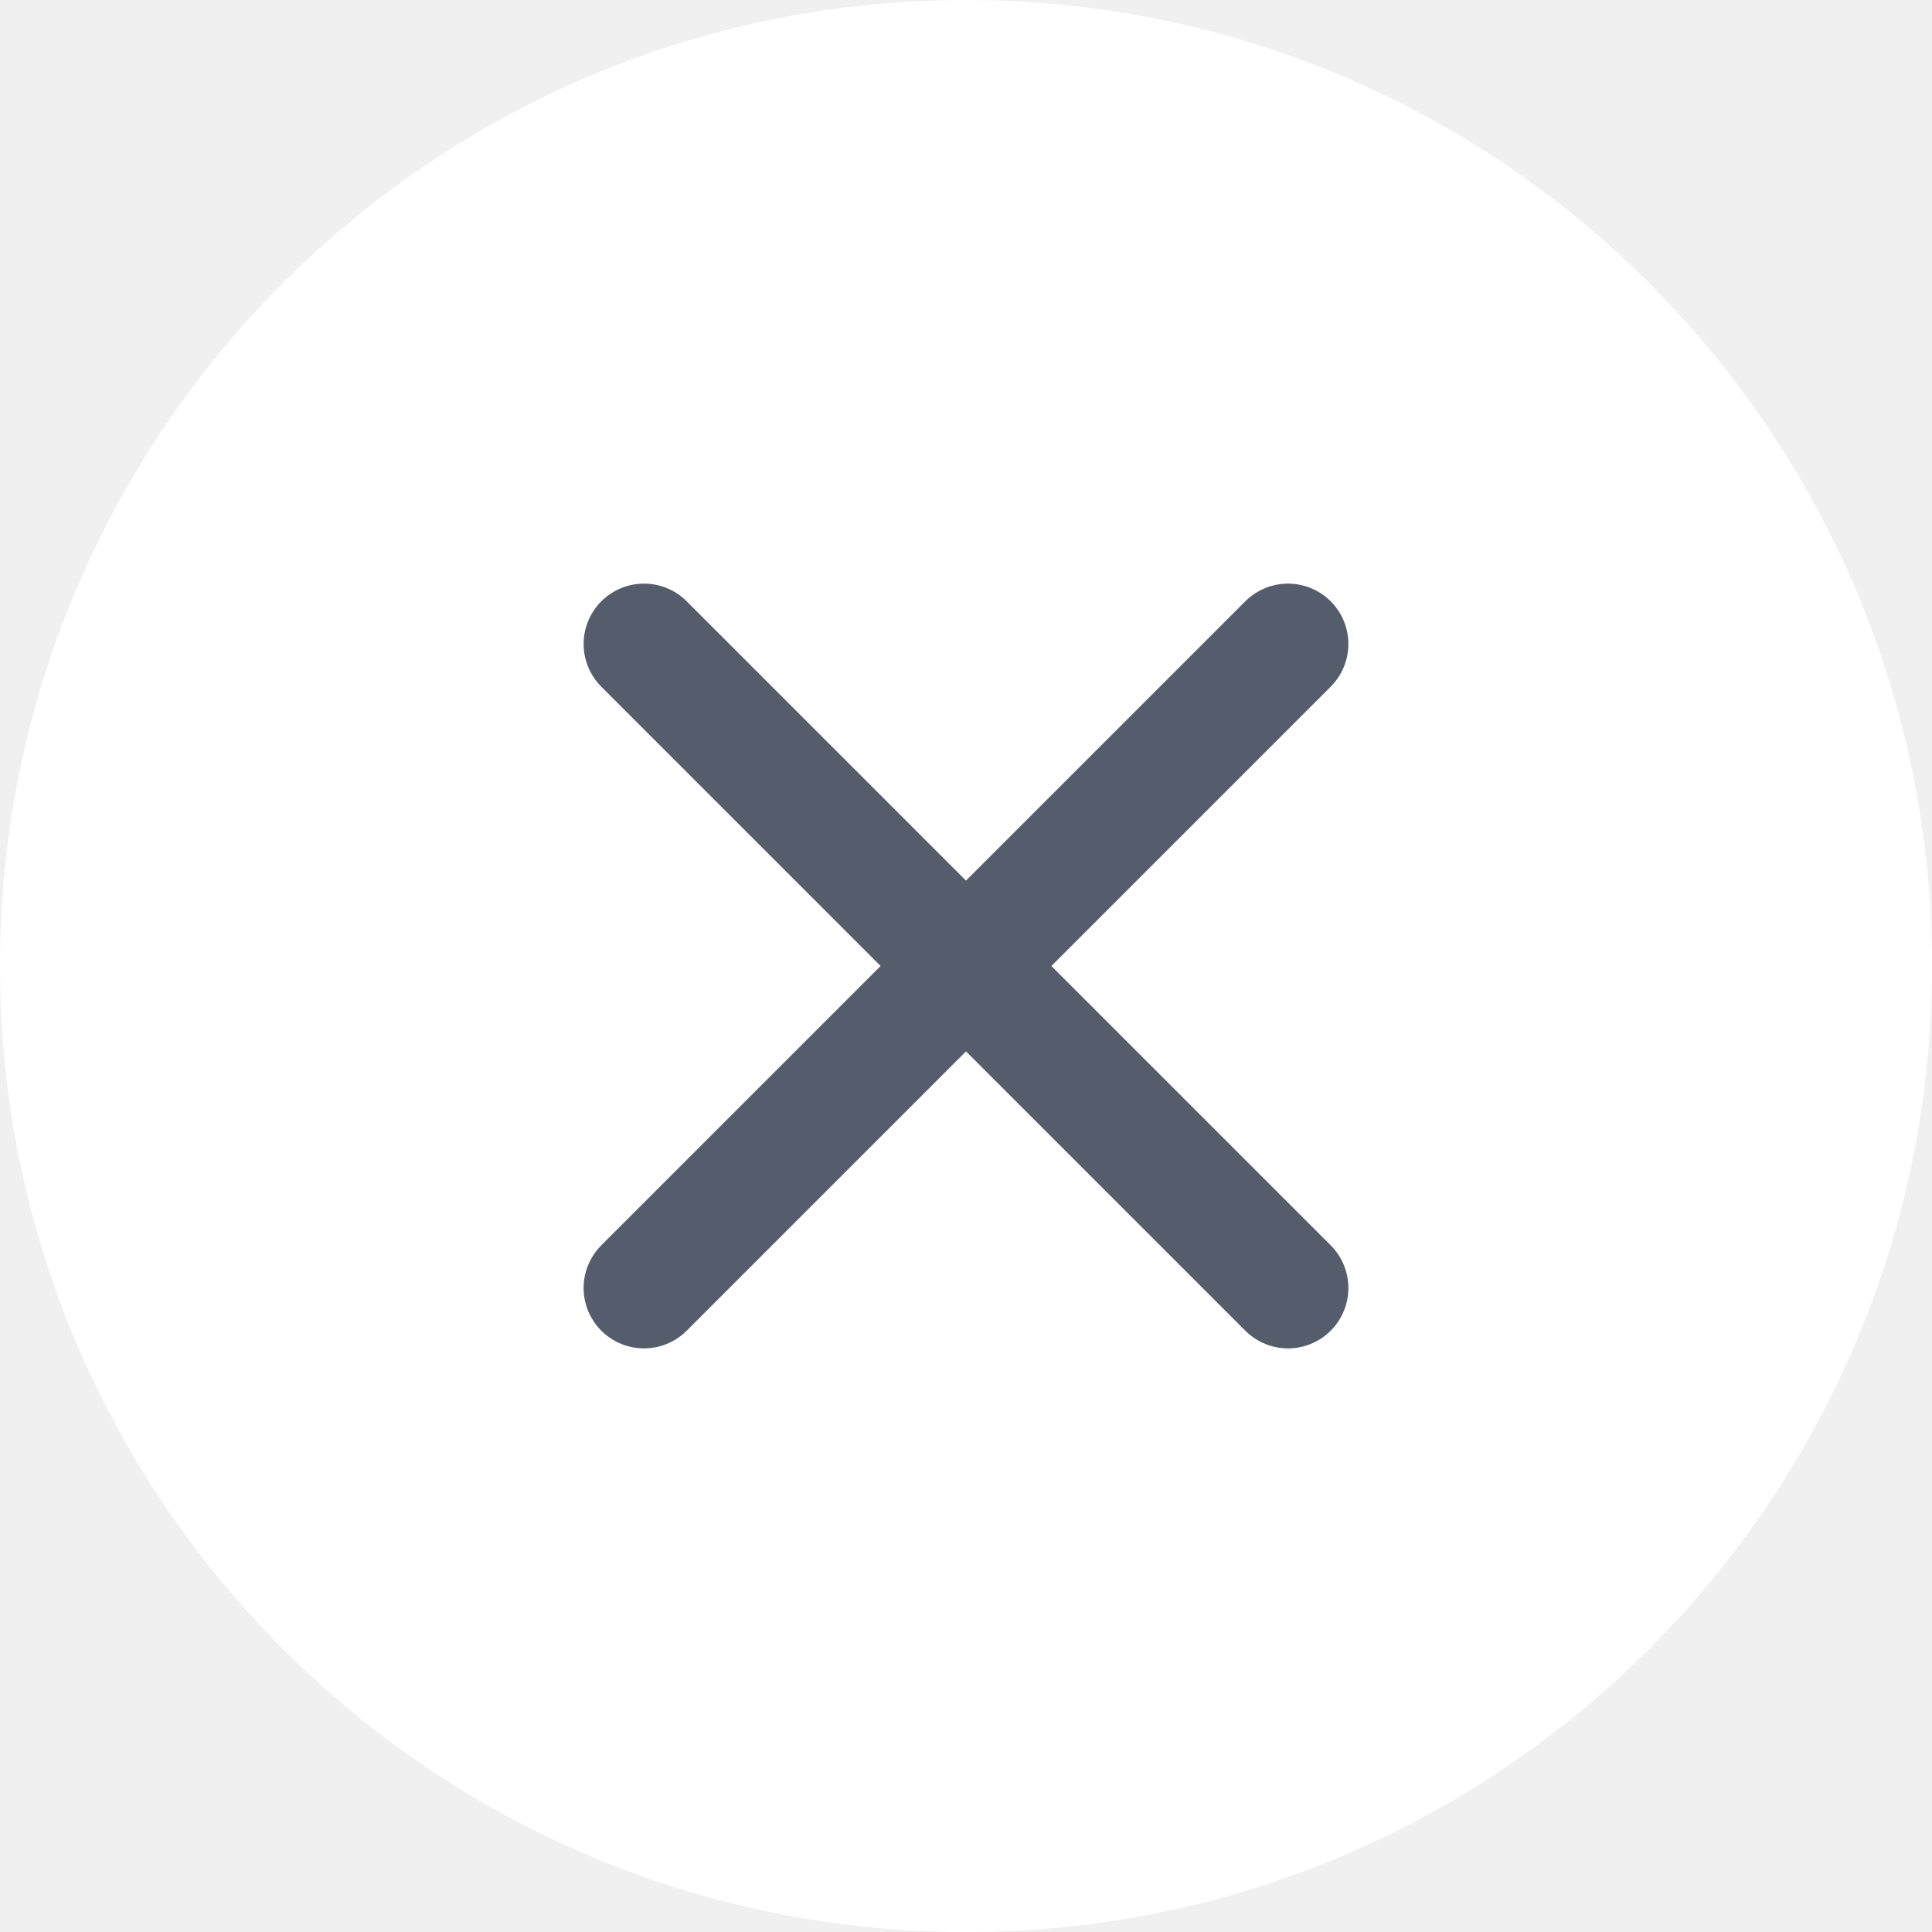
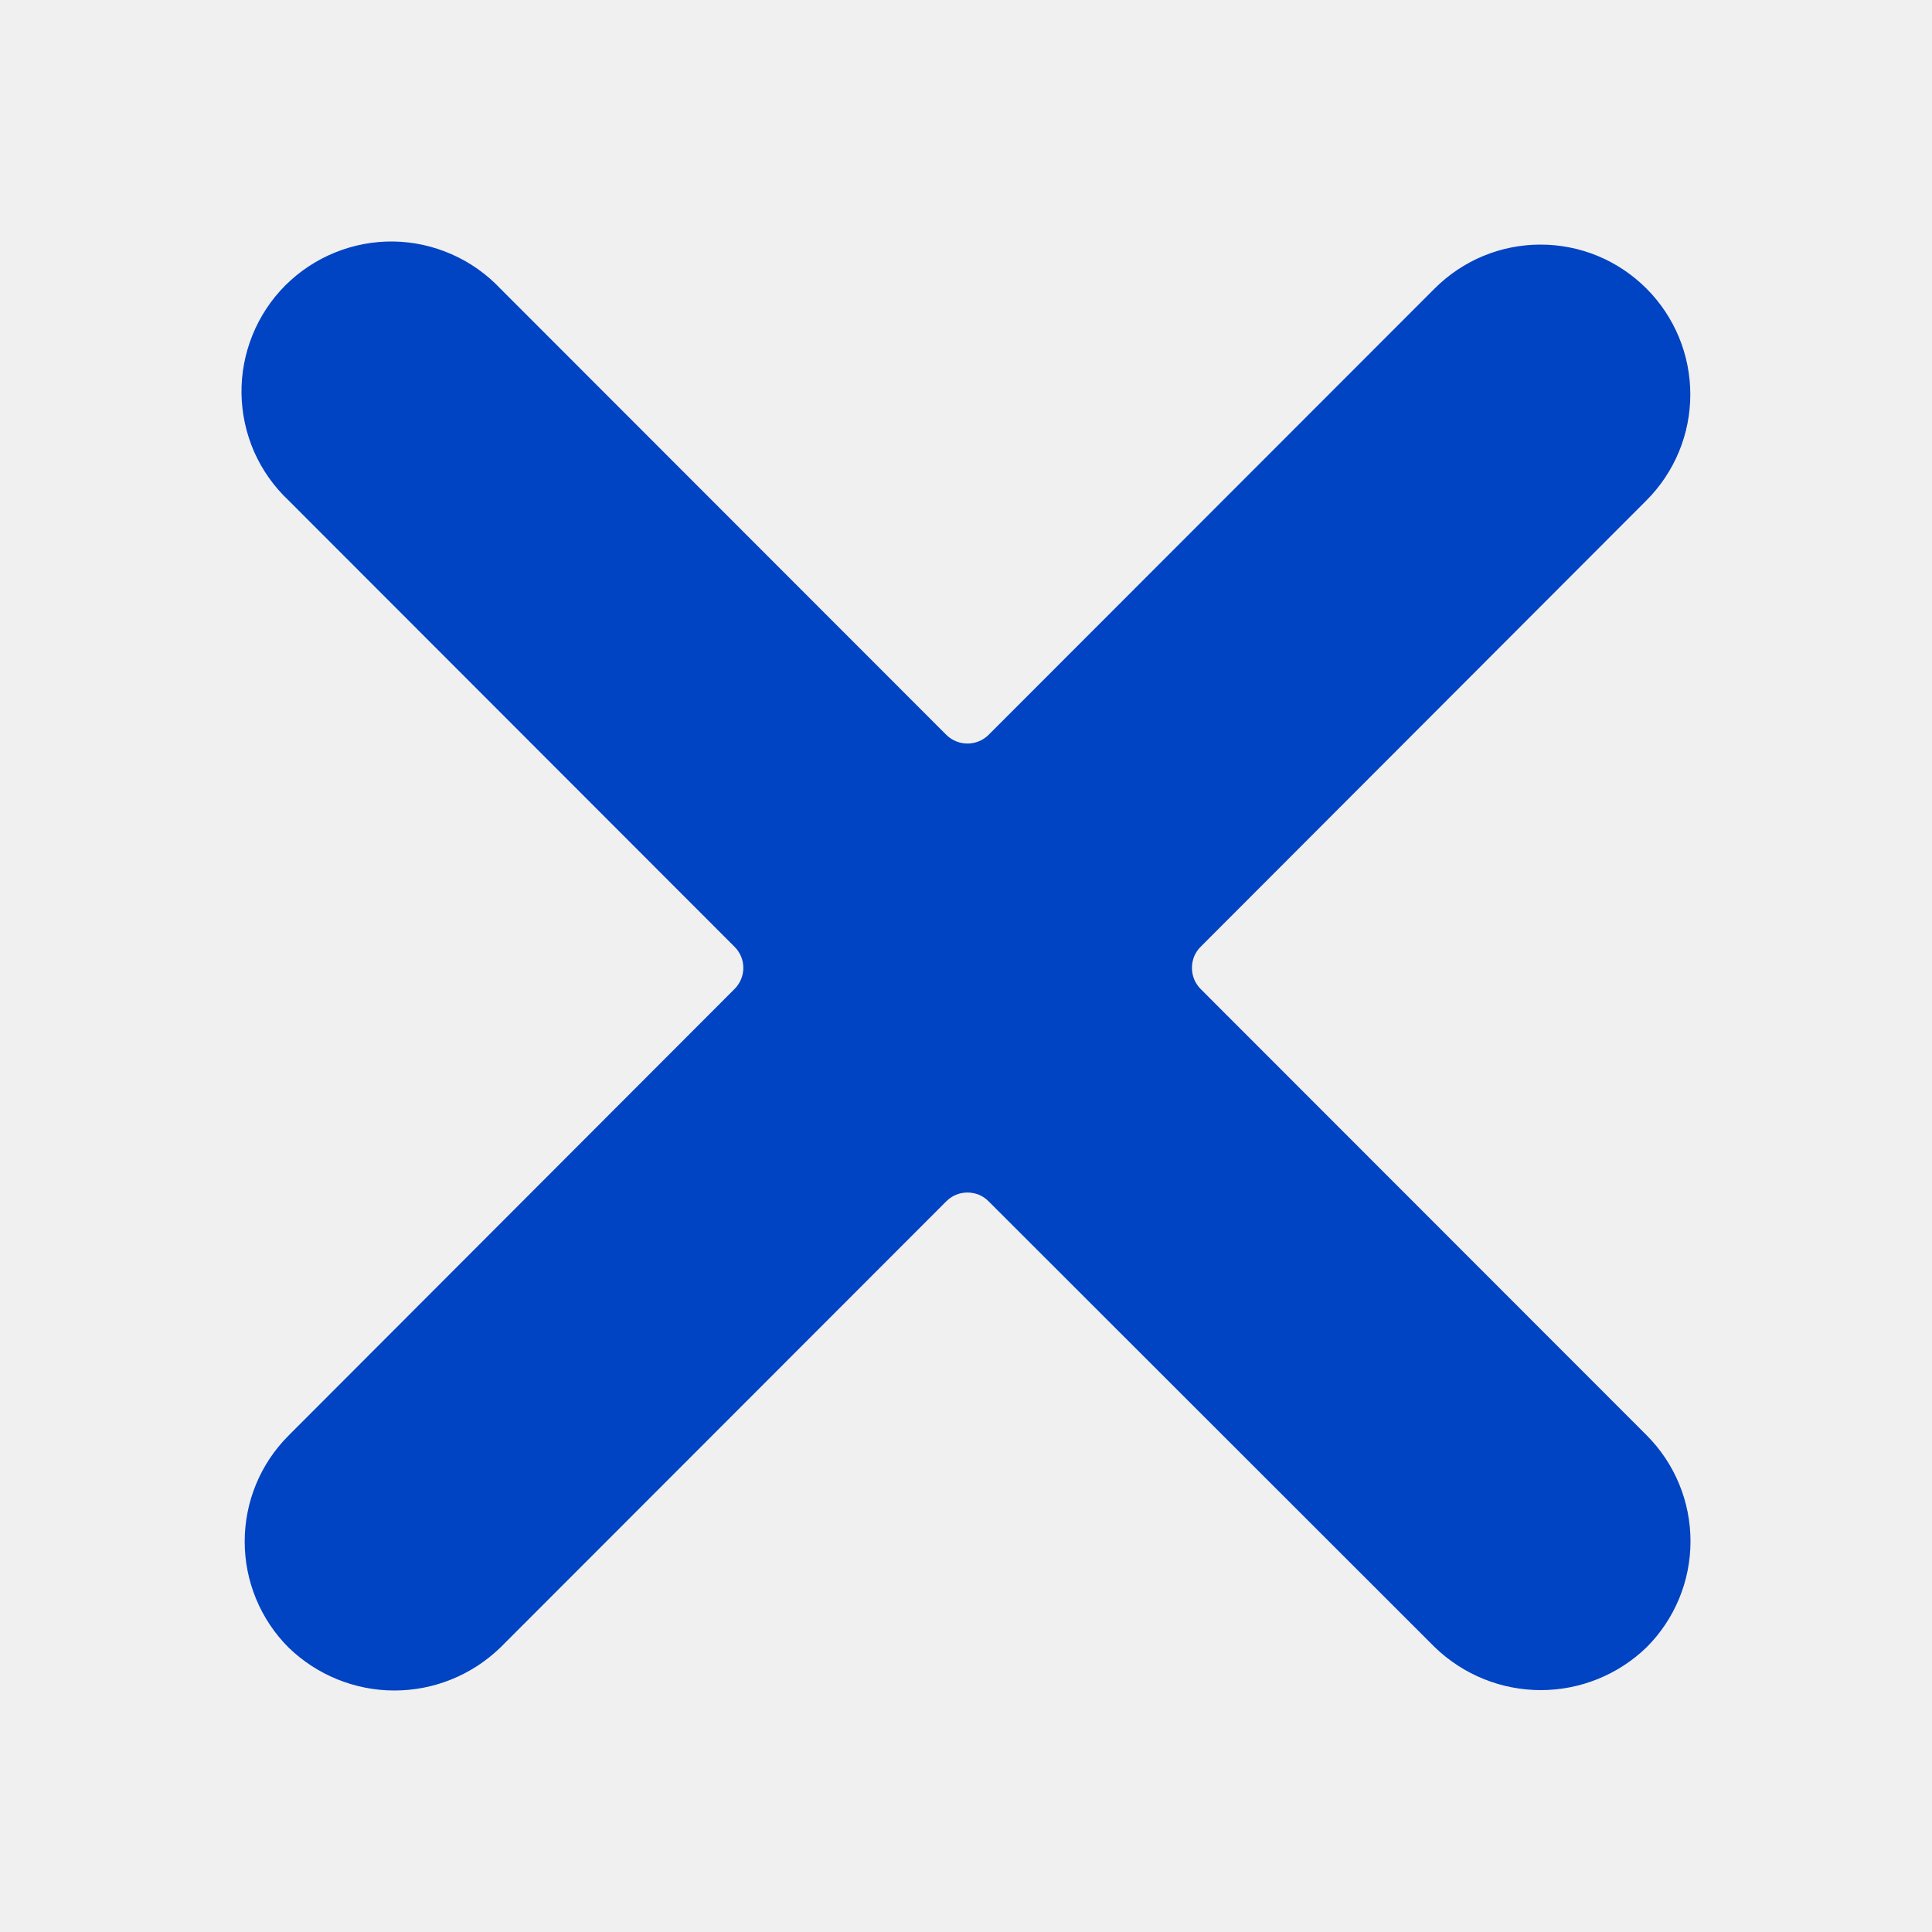
- <svg xmlns="http://www.w3.org/2000/svg" width="24" height="24" viewBox="0 0 24 24" fill="none">
-   <circle cx="12" cy="12" r="12" fill="white" />
-   <path d="M8 16L16 8" stroke="#555C6C" stroke-width="1.5" stroke-linecap="round" stroke-linejoin="round" />
-   <path d="M16 16L8 8" stroke="#555C6C" stroke-width="1.5" stroke-linecap="round" stroke-linejoin="round" />
+ <svg xmlns="http://www.w3.org/2000/svg" width="20" height="20" viewBox="0 0 20 20" fill="none">
+   <path d="M17.044 2.987C16.9 2.843 16.729 2.728 16.541 2.65C16.353 2.572 16.151 2.532 15.947 2.532C15.744 2.532 15.542 2.572 15.354 2.65C15.166 2.728 14.995 2.843 14.851 2.987L10.234 7.607C10.176 7.665 10.097 7.697 10.015 7.697C9.933 7.697 9.855 7.665 9.796 7.607L5.179 2.987C5.036 2.836 4.865 2.715 4.675 2.632C4.485 2.548 4.281 2.503 4.073 2.5C3.866 2.497 3.66 2.536 3.468 2.614C3.275 2.692 3.101 2.808 2.954 2.954C2.807 3.101 2.692 3.276 2.614 3.468C2.536 3.661 2.497 3.867 2.5 4.074C2.503 4.282 2.548 4.487 2.631 4.677C2.715 4.867 2.836 5.038 2.987 5.18L7.603 9.8C7.632 9.828 7.655 9.863 7.671 9.9C7.687 9.938 7.695 9.978 7.695 10.019C7.695 10.06 7.687 10.1 7.671 10.138C7.655 10.176 7.632 10.21 7.603 10.239L2.987 14.861C2.696 15.152 2.533 15.546 2.533 15.958C2.533 16.369 2.696 16.764 2.987 17.055C3.281 17.34 3.674 17.5 4.083 17.5C4.493 17.5 4.886 17.34 5.18 17.055L9.796 12.436C9.825 12.407 9.859 12.384 9.897 12.368C9.934 12.353 9.975 12.345 10.015 12.345C10.056 12.345 10.096 12.353 10.134 12.368C10.171 12.384 10.206 12.407 10.234 12.436L14.853 17.052C15.148 17.337 15.541 17.496 15.95 17.496C16.359 17.496 16.752 17.337 17.046 17.052C17.337 16.761 17.5 16.367 17.5 15.955C17.5 15.544 17.337 15.149 17.046 14.858L12.43 10.239C12.401 10.21 12.378 10.176 12.362 10.138C12.347 10.1 12.339 10.06 12.339 10.019C12.339 9.978 12.347 9.938 12.362 9.9C12.378 9.863 12.401 9.828 12.43 9.8L17.044 5.18C17.188 5.036 17.302 4.865 17.38 4.677C17.458 4.489 17.498 4.287 17.498 4.084C17.498 3.88 17.458 3.678 17.38 3.49C17.302 3.302 17.188 3.131 17.044 2.987Z" fill="#0043C3" />
</svg>
